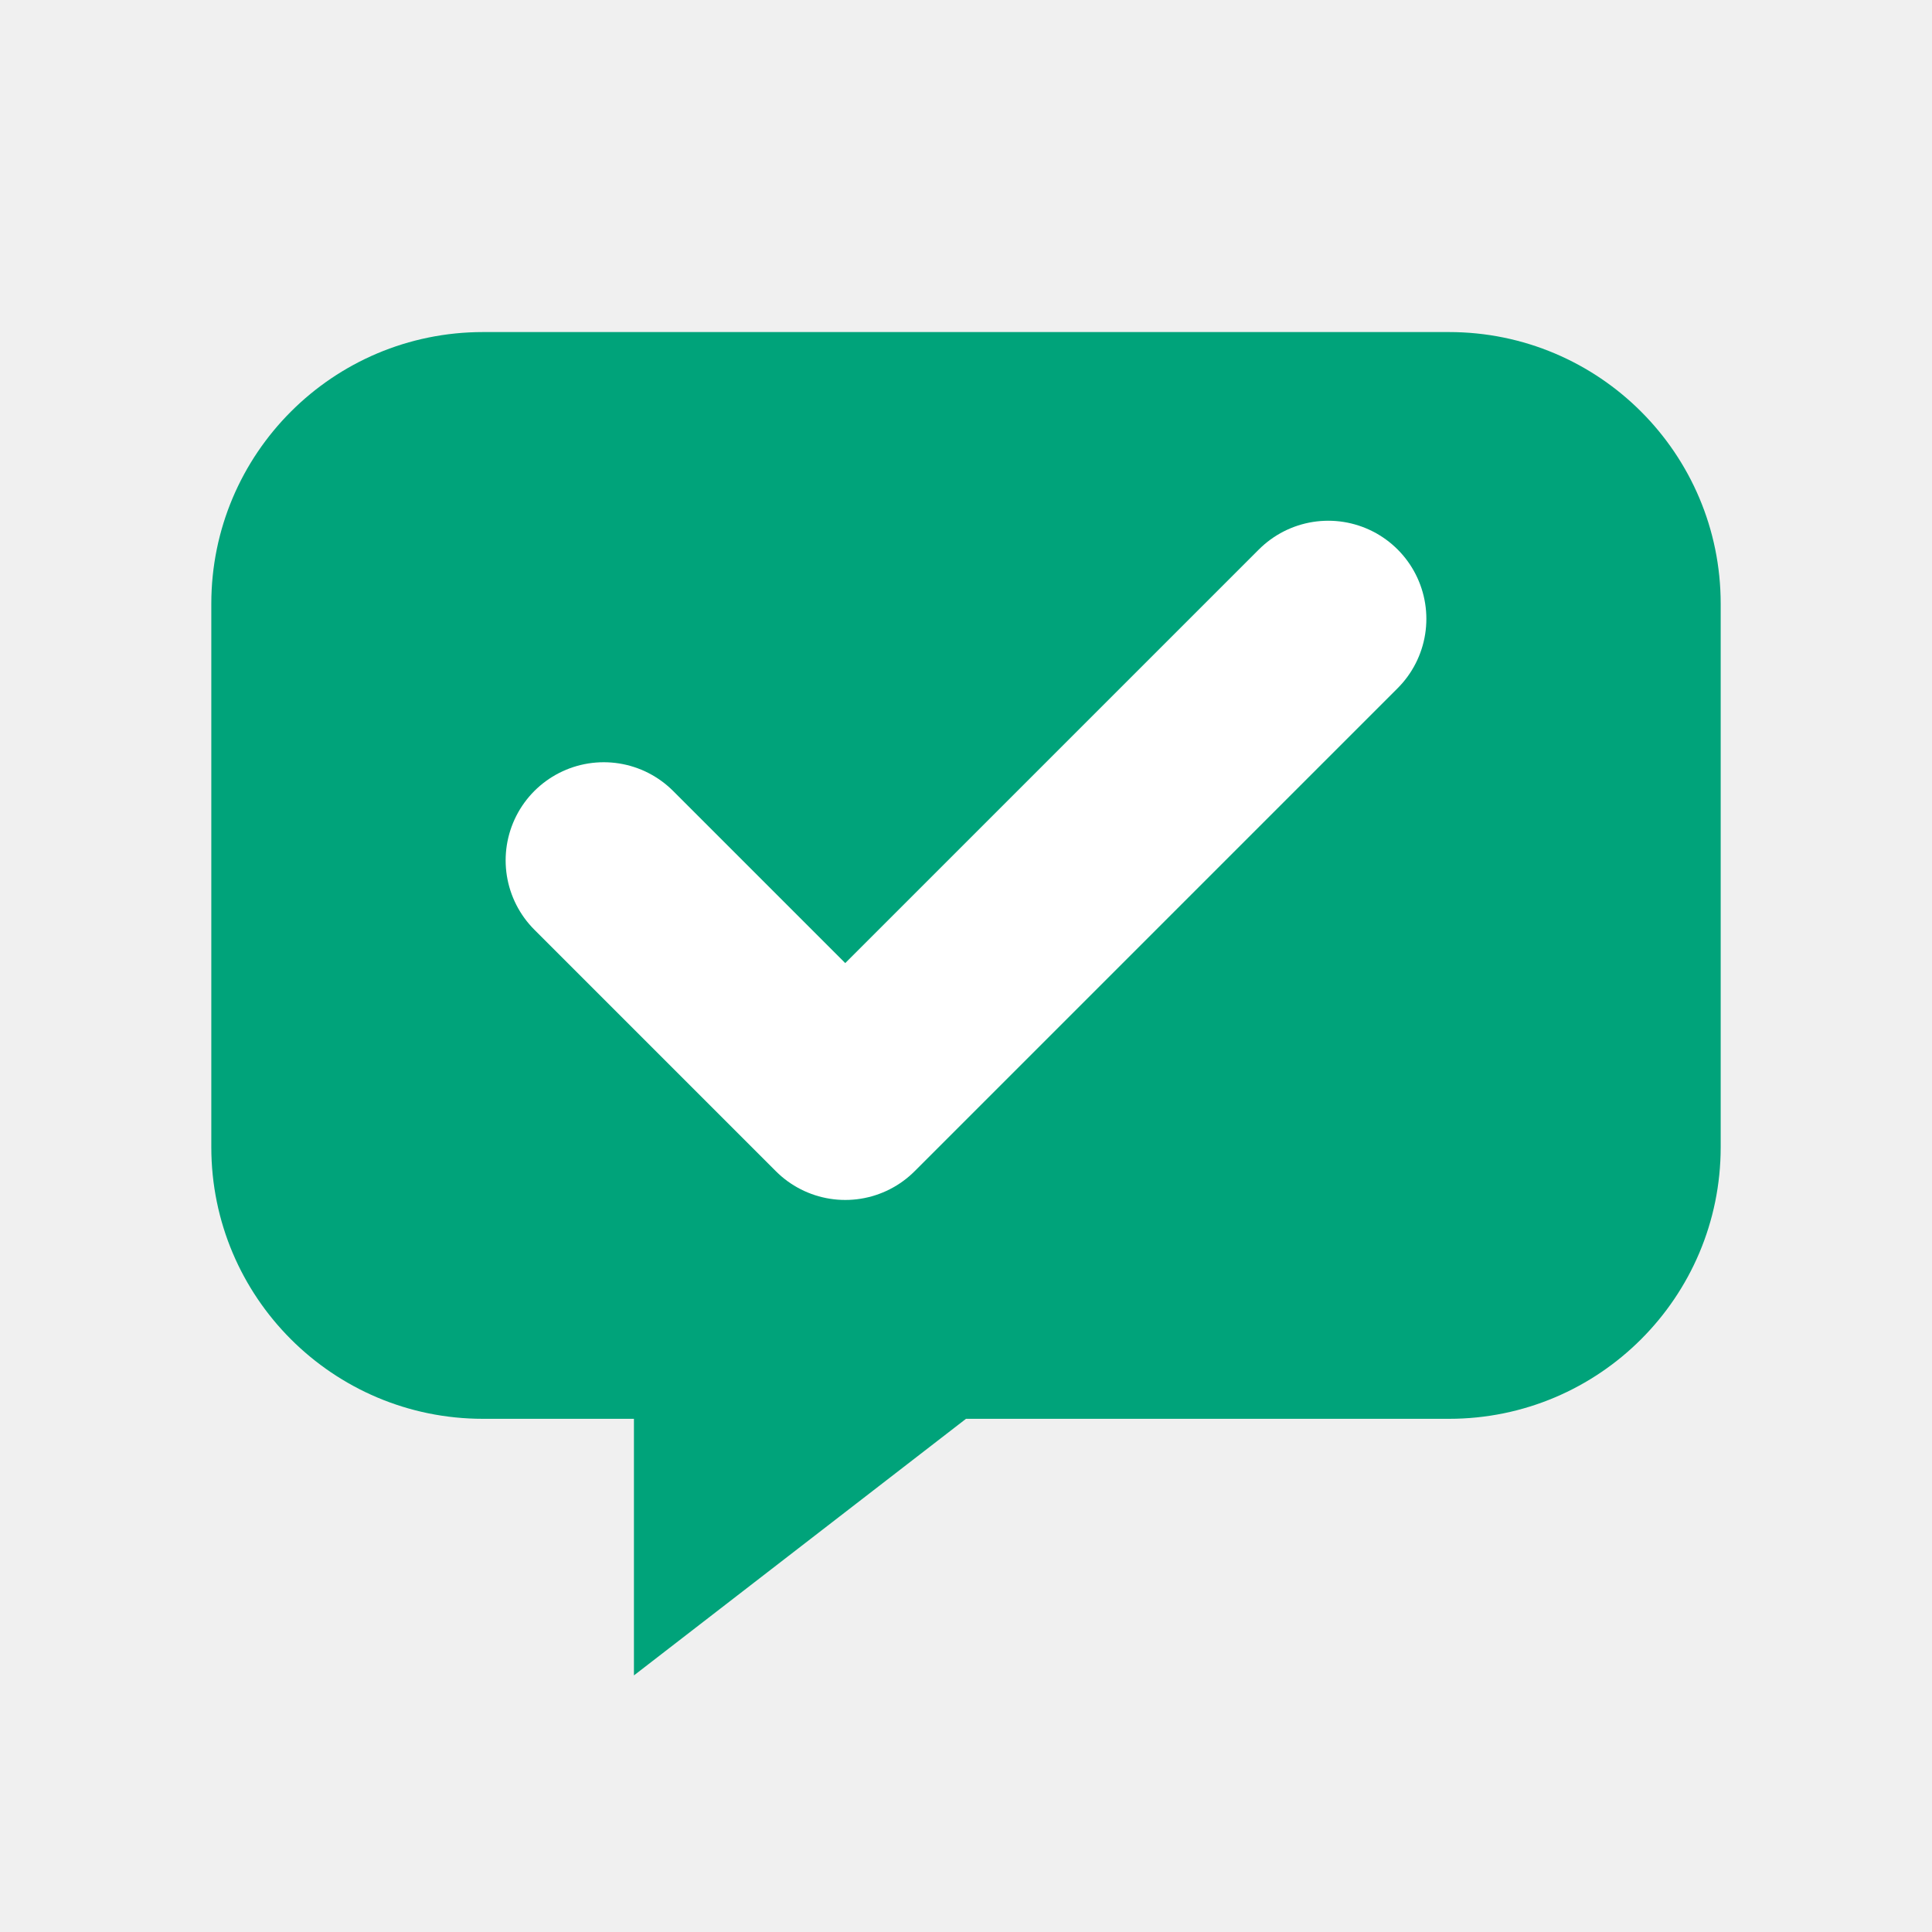
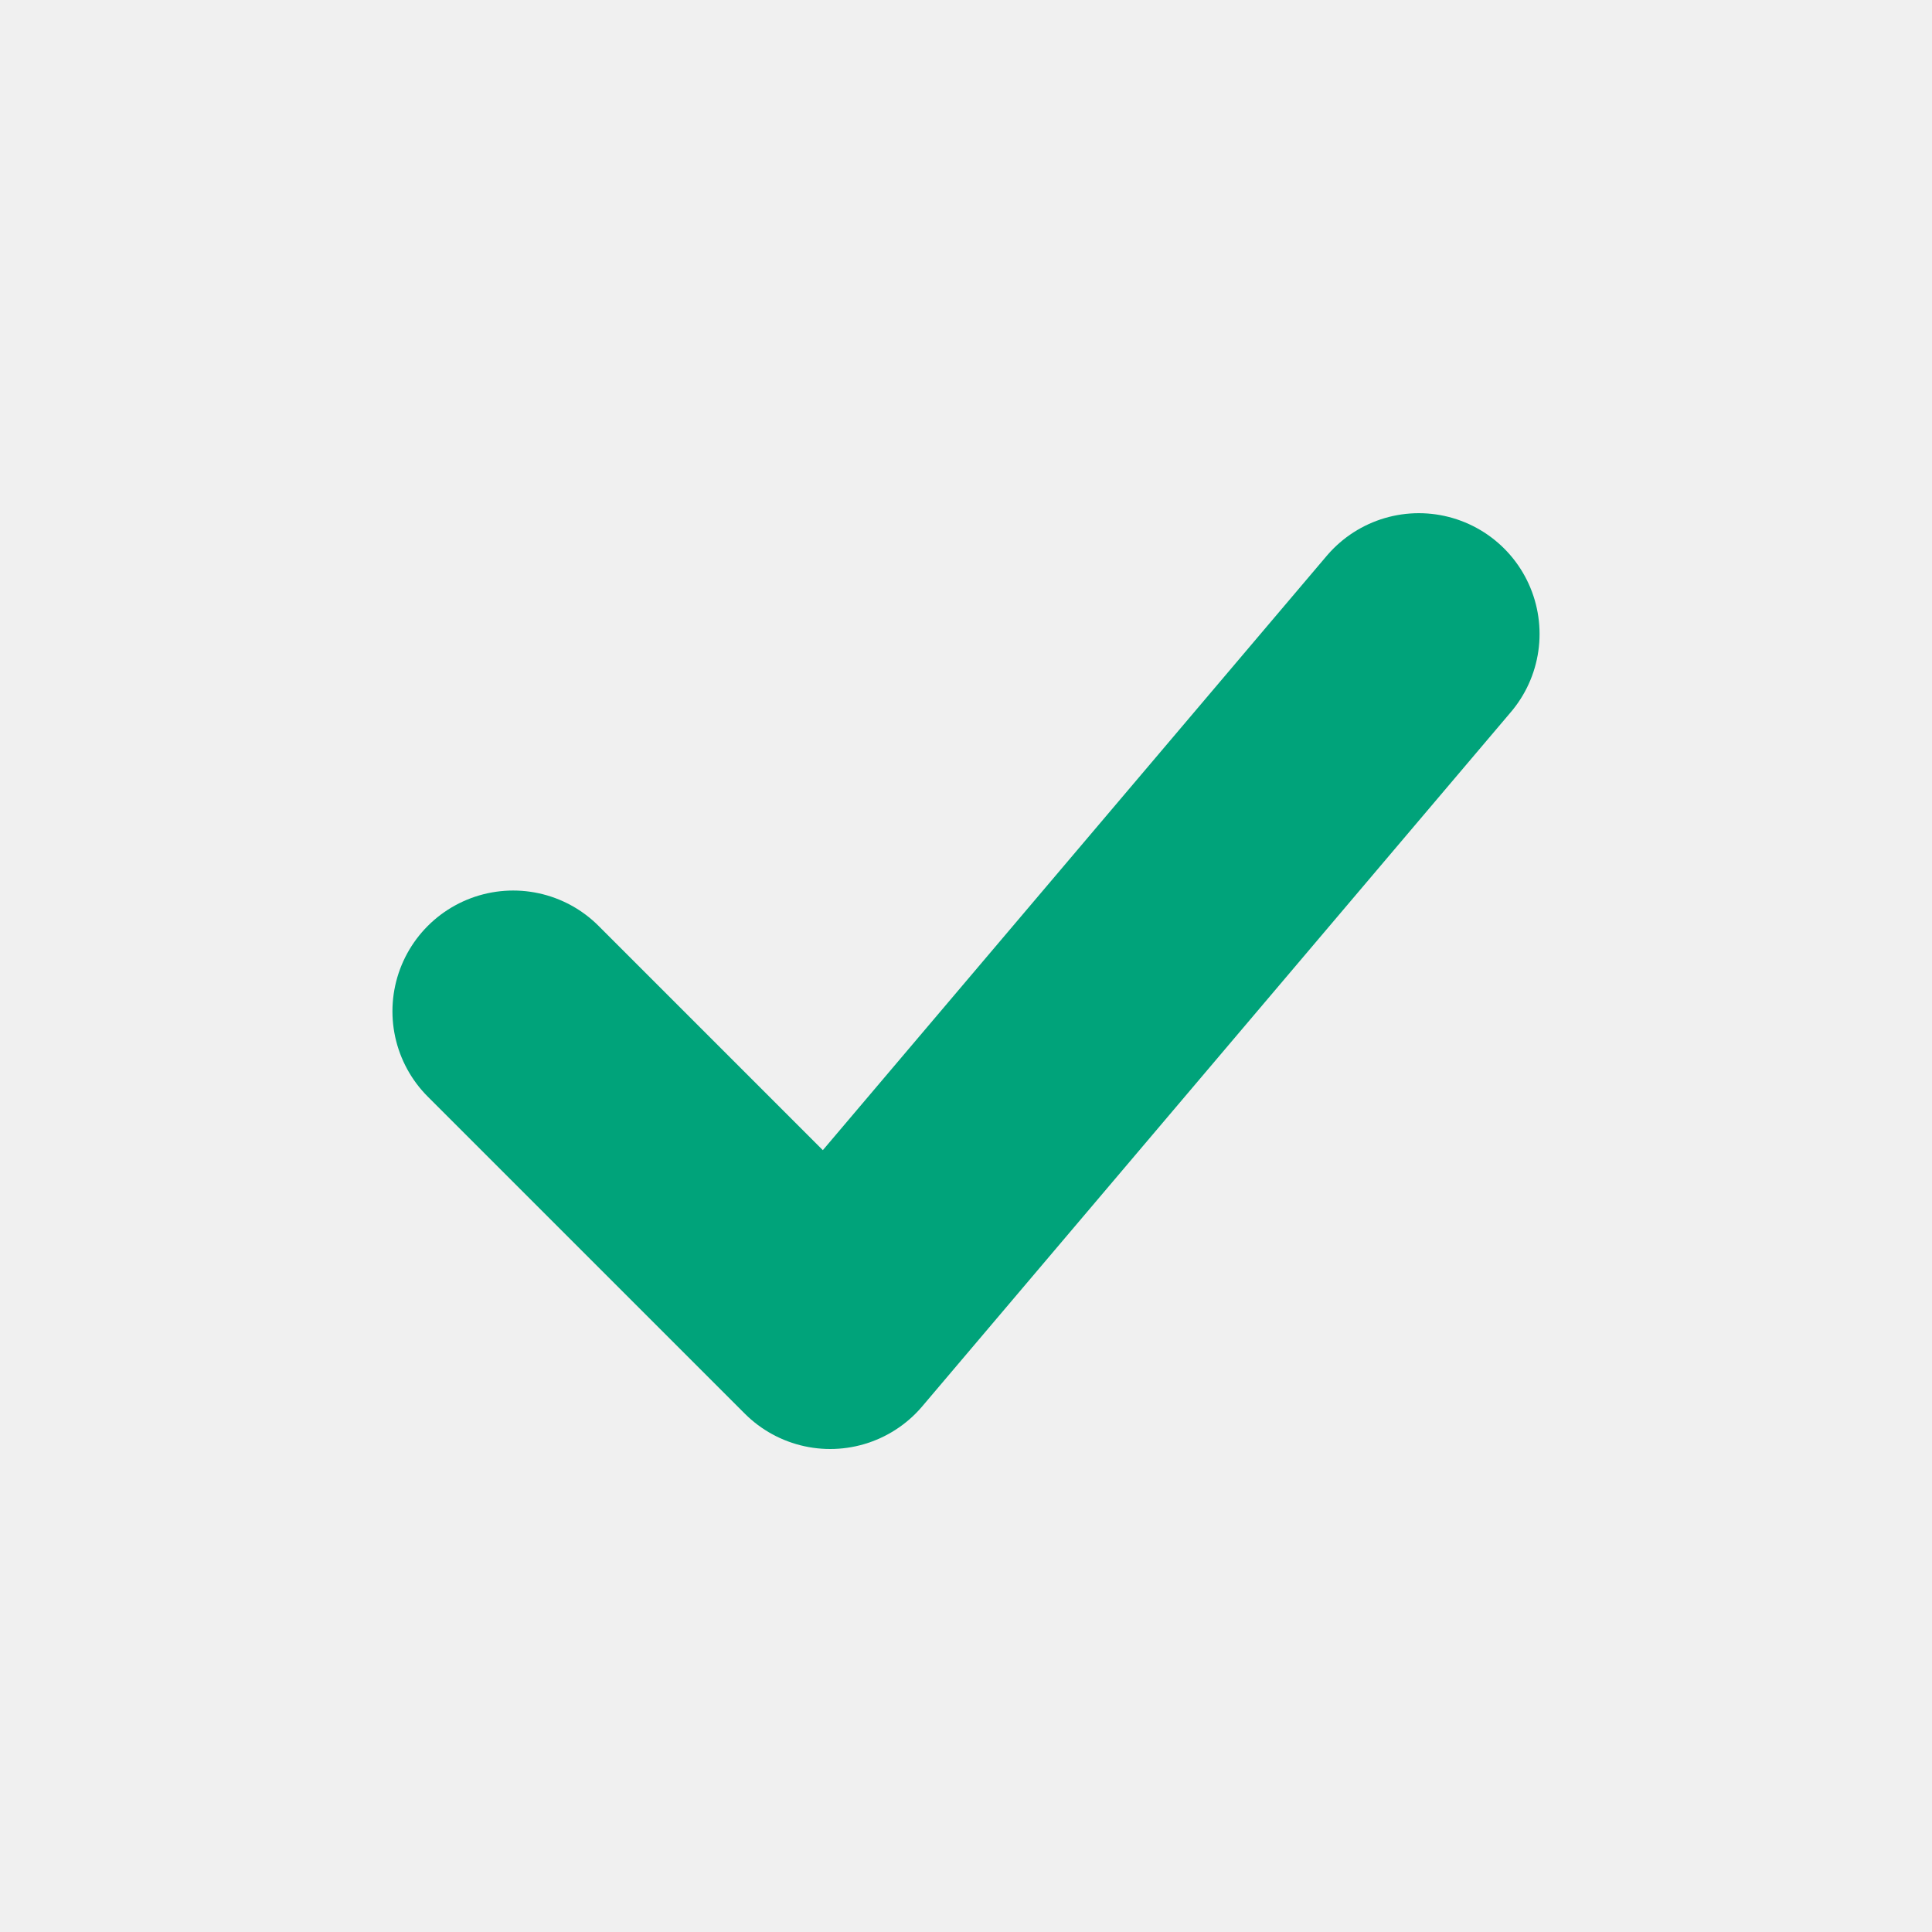
<svg xmlns="http://www.w3.org/2000/svg" viewBox="0 0 64 64" width="512" height="512" role="img" aria-label="マカセル">
-   <path d="M16 11 H48 A9 9 0 0 1 57 20 V38 A9 9 0 0 1 48 47 H32 L21 55.5 V47 H16 A9 9 0 0 1 7 38 V20 A9 9 0 0 1 16 11 Z" fill="#00a37a" />
-   <path d="M20 28.5 L28 36.5 L44 20.5" fill="none" stroke="#ffffff" stroke-width="6.5" stroke-linecap="round" stroke-linejoin="round" />
+   <path d="M17 33.5 L27.5 44 L47 21" fill="none" stroke="#00a37a" stroke-width="8" stroke-linecap="round" stroke-linejoin="round" />
</svg>
